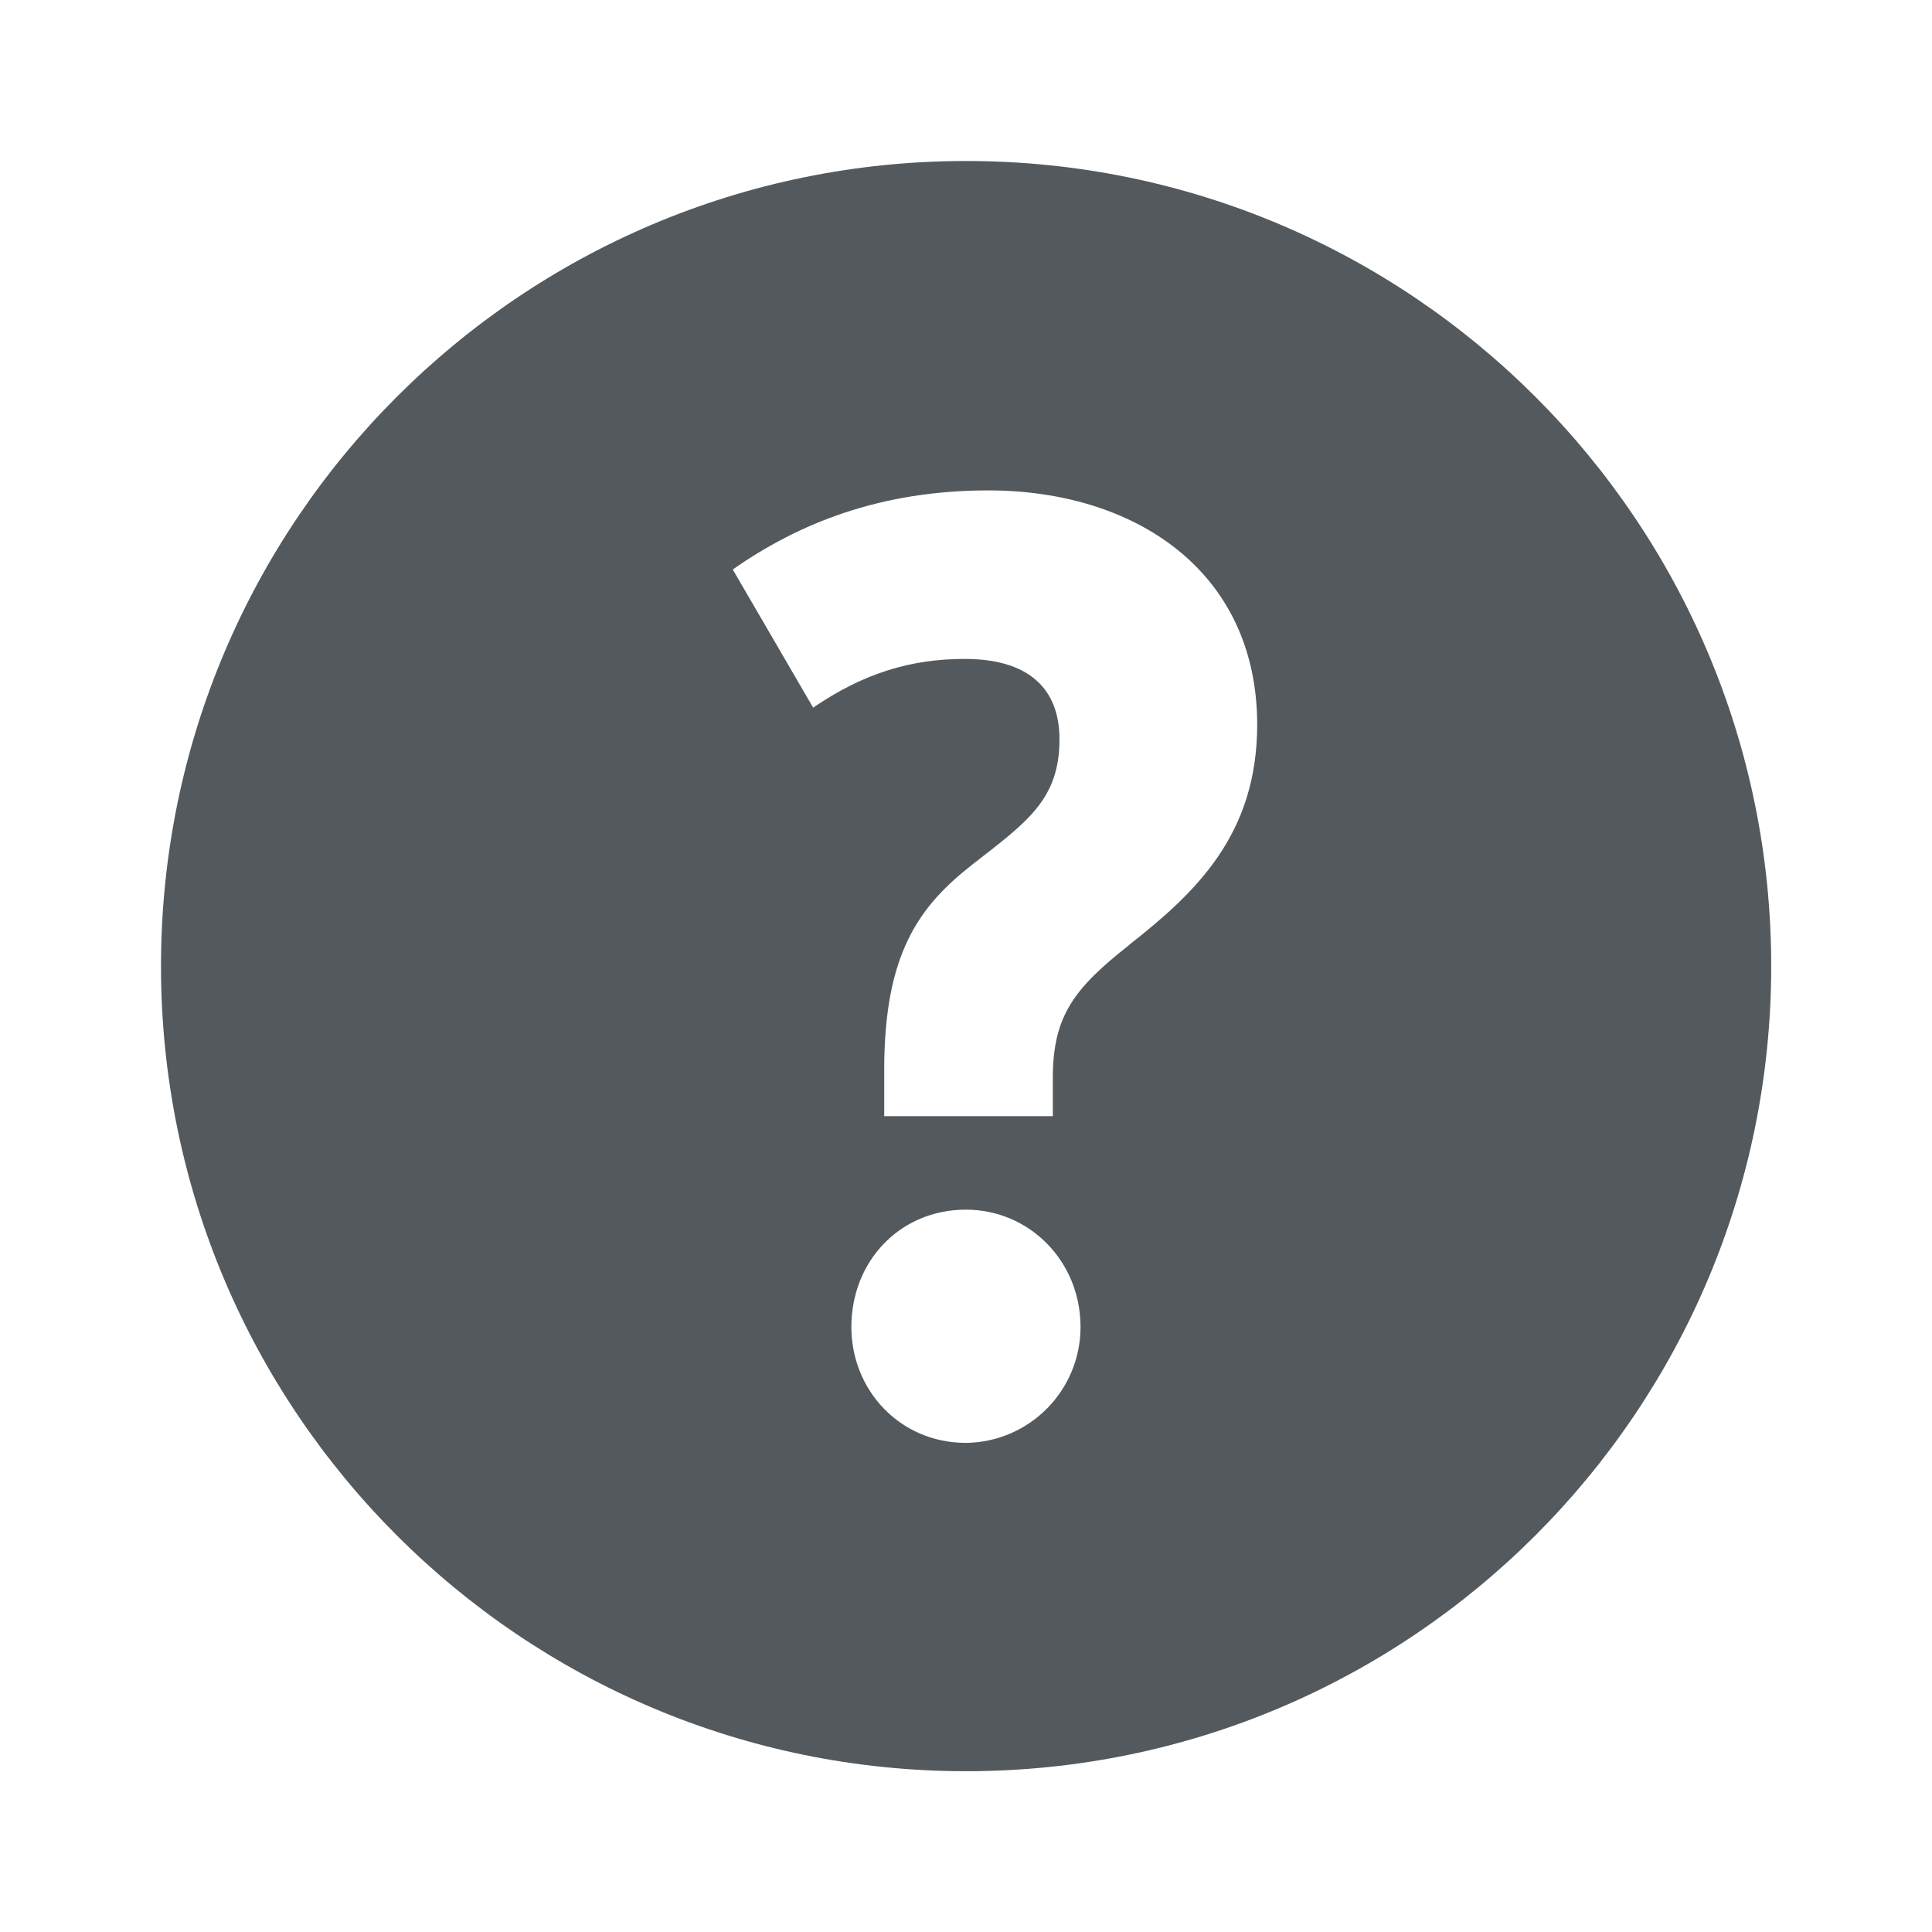
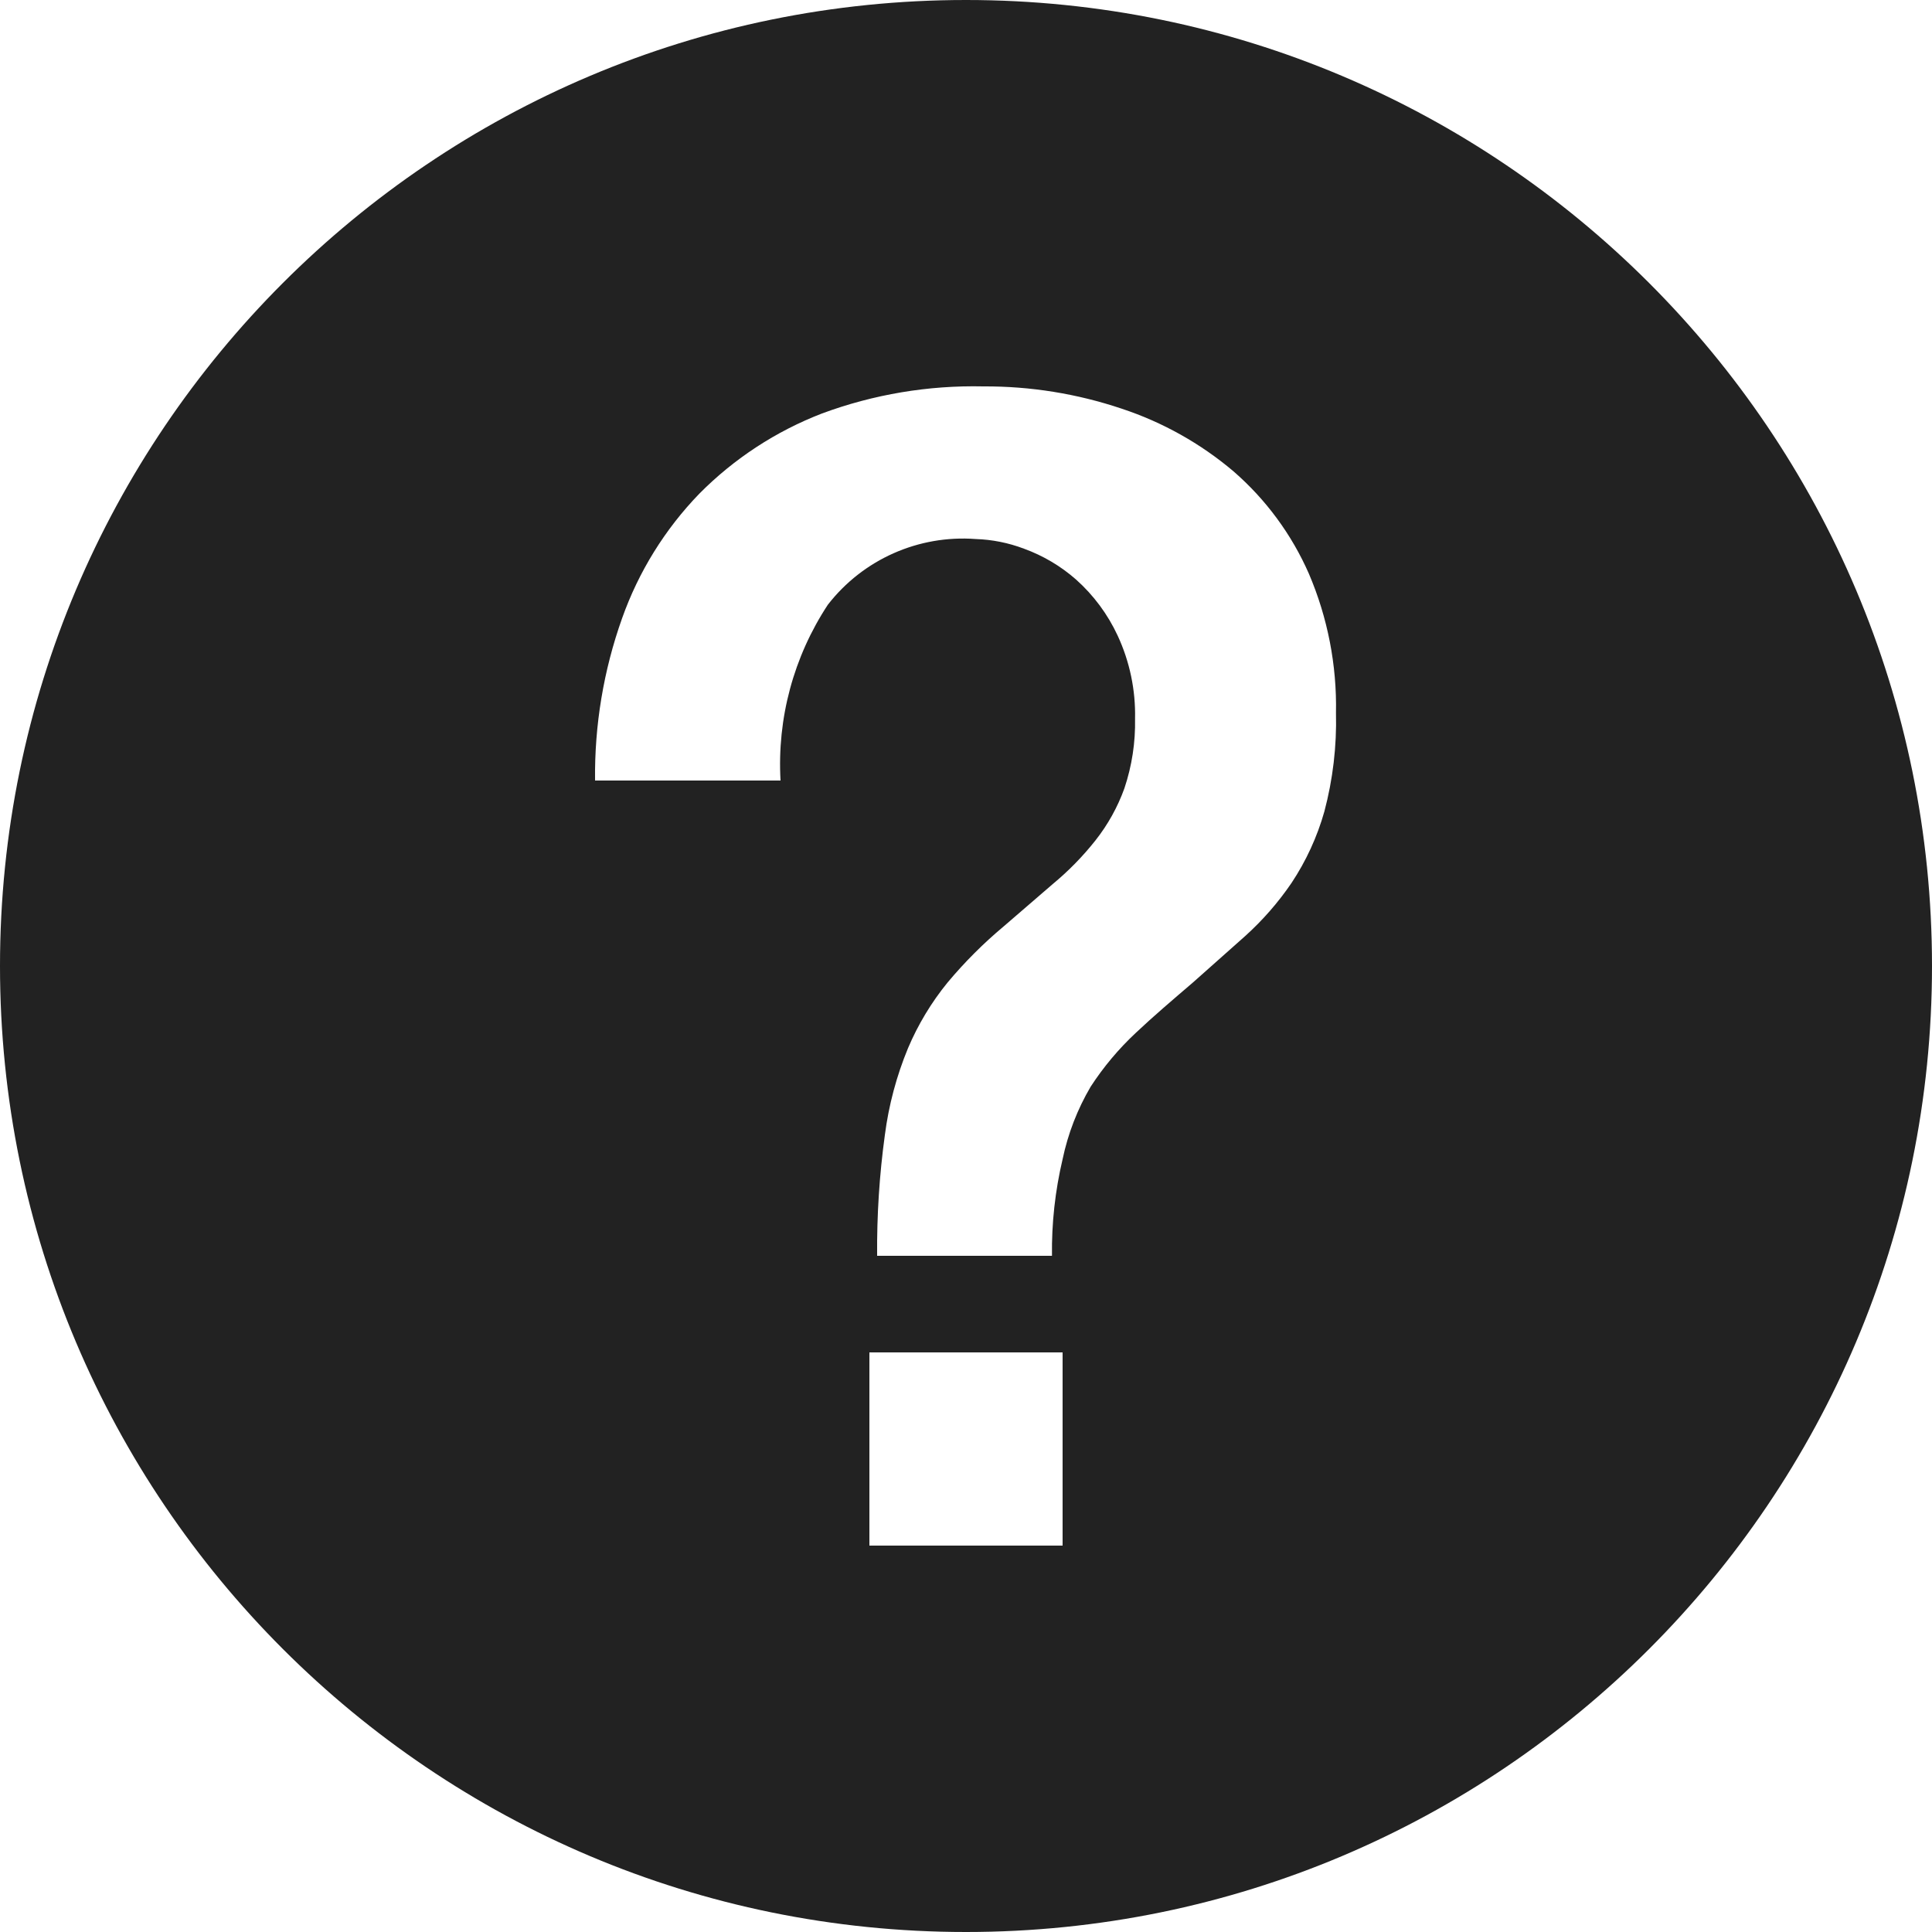
- <svg xmlns="http://www.w3.org/2000/svg" width="18" height="18" viewBox="0 0 18 18">
-   <path fill="#54595d" d="M9 1.5a7.5 7.5 0 1 0 .002 15.002A7.5 7.5 0 0 0 9 1.5zm-.001 11.943c-.613 0-1.067-.49-1.067-1.08 0-.614.454-1.093 1.067-1.093.59 0 1.068.479 1.068 1.093a1.08 1.08 0 0 1-1.068 1.08zm1.522-4.639c-.515.405-.712.663-.712 1.239v.356H8.238v-.43c0-1.081.32-1.522.822-1.915.504-.393.811-.602.811-1.166 0-.479-.295-.749-.883-.749-.504 0-.946.135-1.412.454l-.749-1.287c.613-.43 1.375-.737 2.381-.737 1.362 0 2.505.749 2.505 2.184-.001 1.019-.566 1.559-1.192 2.049z" />
+ <svg xmlns="http://www.w3.org/2000/svg" width="20" height="20" viewBox="0 0 20 20">
+   <path fill="#222" d="M10 0a10 10 0 1 0 10 10A10 10 0 0 0 10 0zm1 16H9v-2h2zm2.71-7.6a2.63 2.63 0 0 1-.34.74 3.06 3.06 0 0 1-.48.55l-.54.48c-.21.18-.41.35-.59.52a3 3 0 0 0-.47.56A2.49 2.49 0 0 0 11 12a4.12 4.12 0 0 0-.11 1H9.08a8.68 8.68 0 0 1 .08-1.25 3.54 3.54 0 0 1 .24-.9 2.81 2.81 0 0 1 .41-.68 4.63 4.63 0 0 1 .58-.58l.51-.44a3 3 0 0 0 .44-.45 1.92 1.92 0 0 0 .3-.54 2.13 2.13 0 0 0 .11-.72 1.94 1.94 0 0 0-.18-.86 1.79 1.79 0 0 0-.43-.58 1.69 1.69 0 0 0-.54-.32 1.55 1.55 0 0 0-.5-.1 1.77 1.77 0 0 0-1.53.68 3 3 0 0 0-.49 1.82H6.16a4.84 4.84 0 0 1 .28-1.68 3.57 3.57 0 0 1 .8-1.29 3.62 3.62 0 0 1 1.27-.83A4.52 4.52 0 0 1 10.18 4a4.42 4.42 0 0 1 1.43.23 3.48 3.48 0 0 1 1.16.65 3 3 0 0 1 .78 1.06 3.49 3.49 0 0 1 .28 1.44 3.63 3.63 0 0 1-.12 1.02z" />
</svg>
